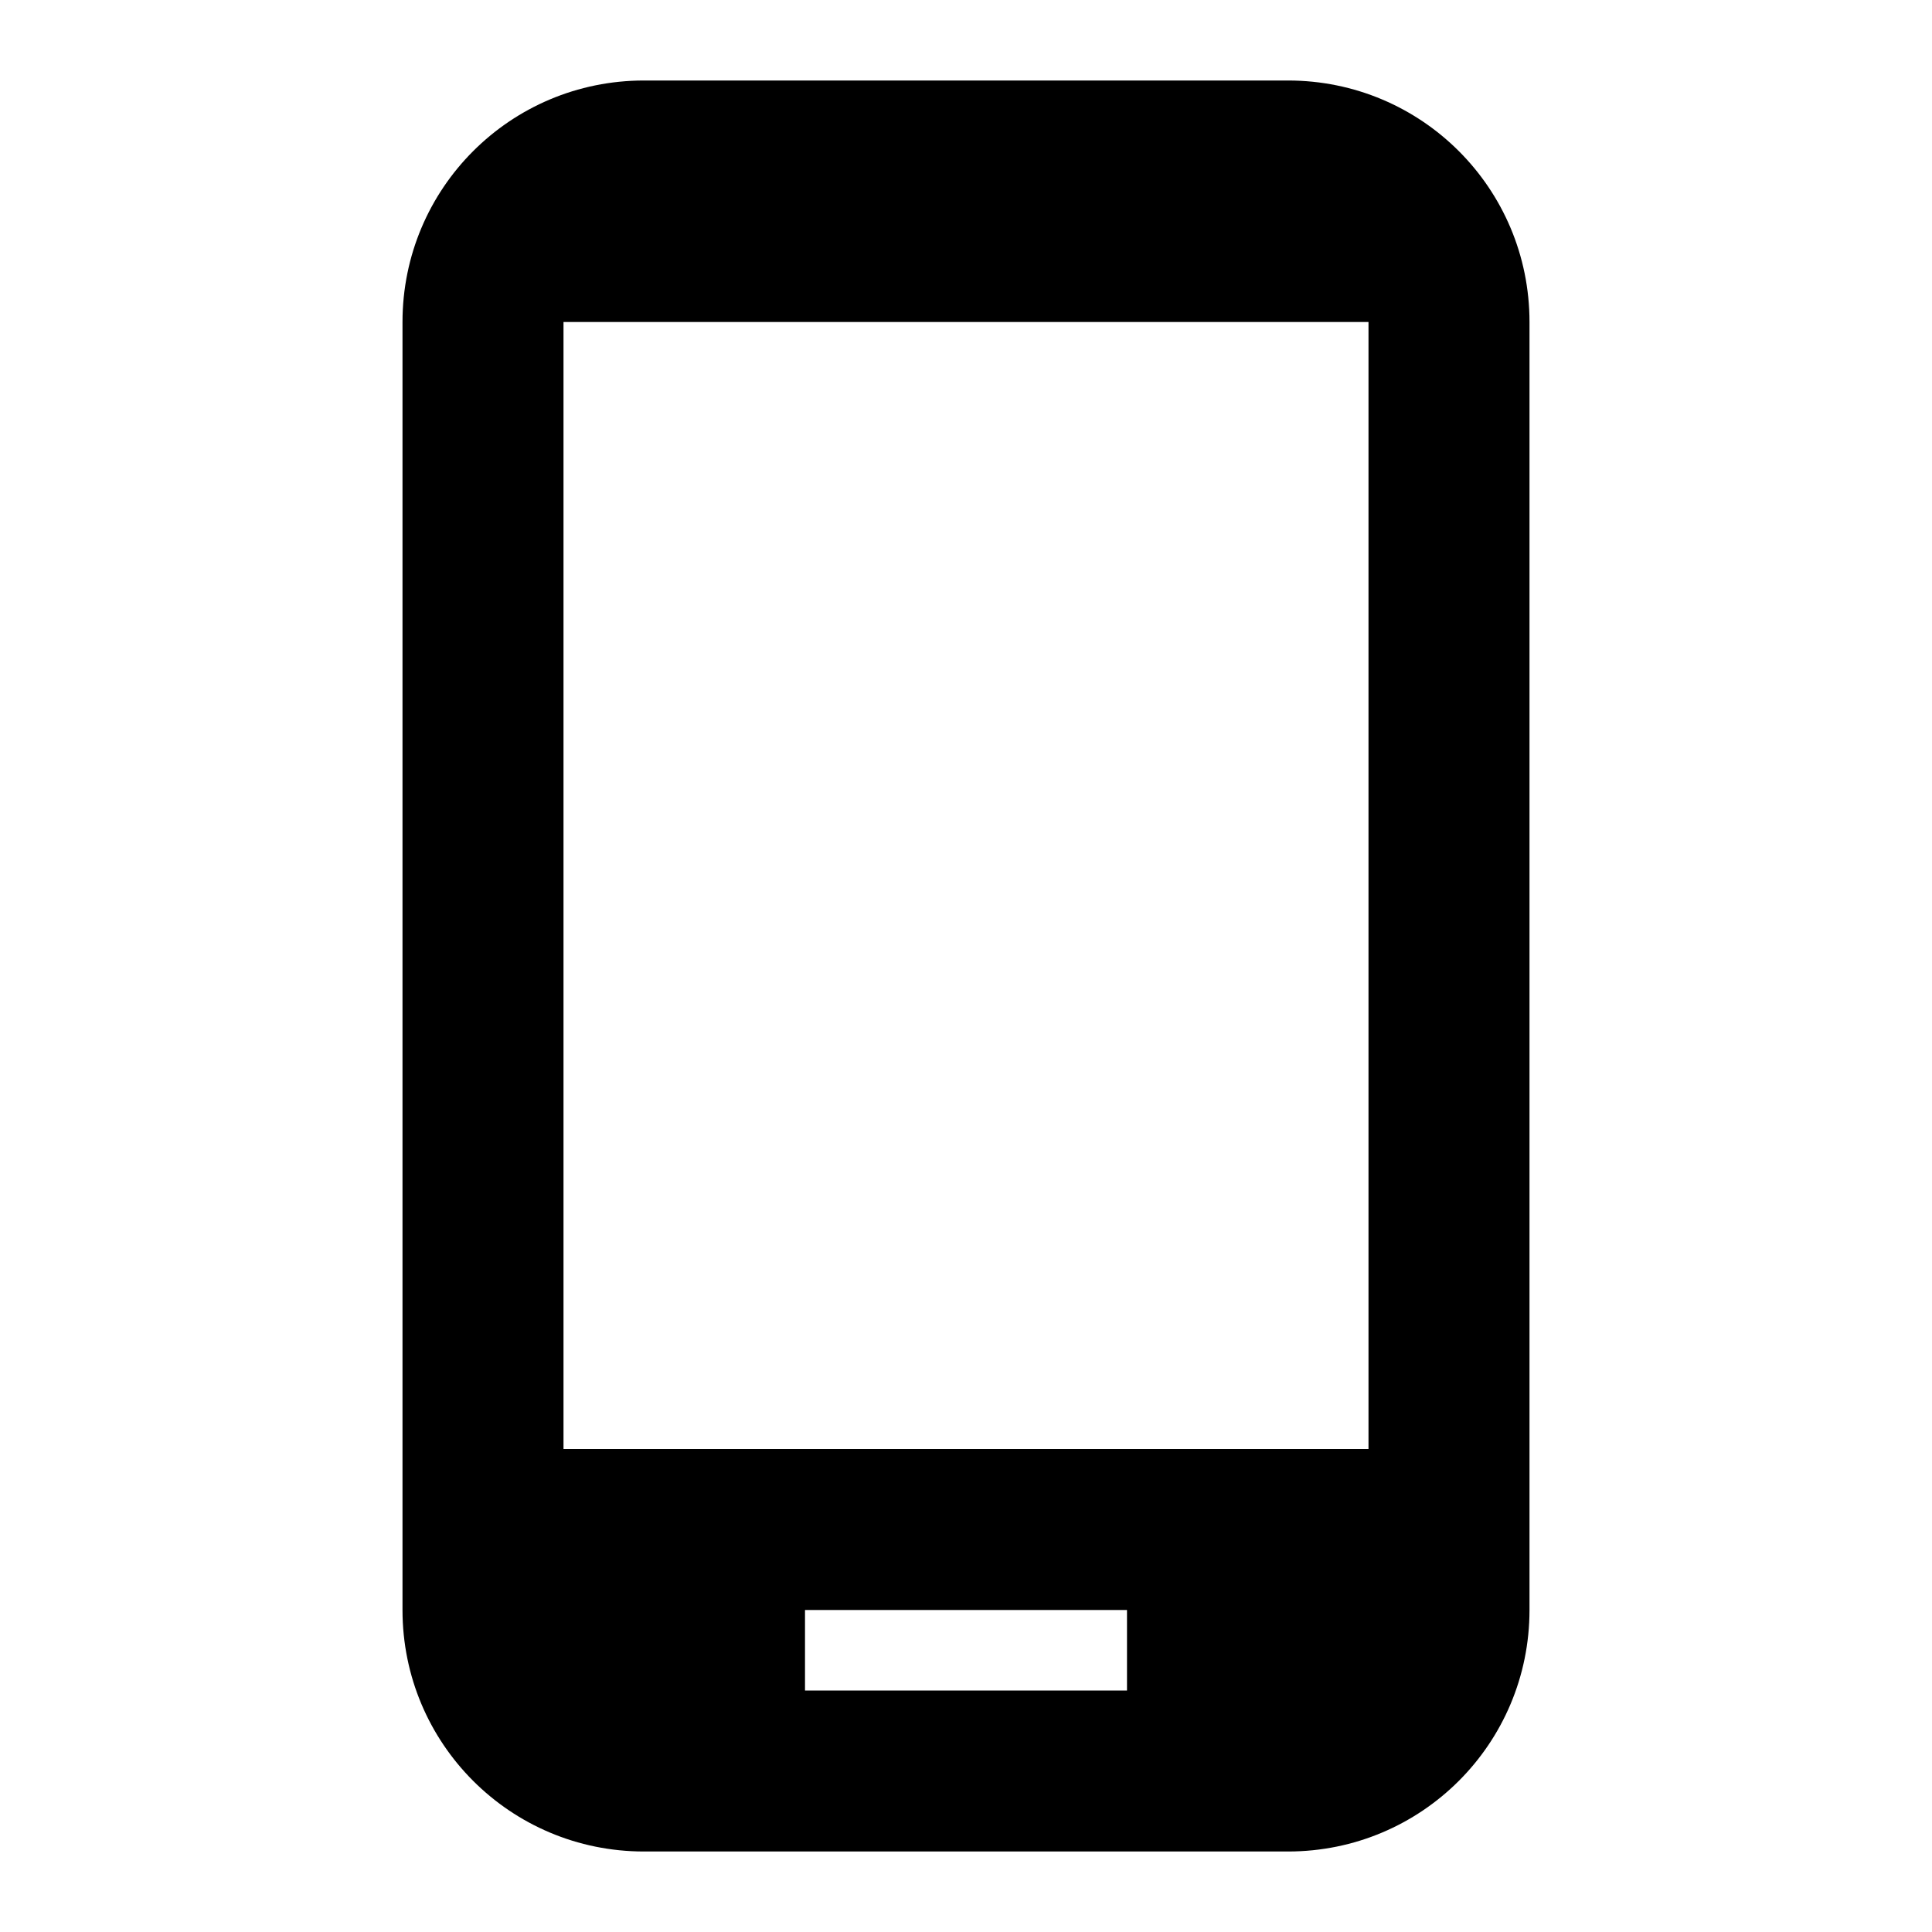
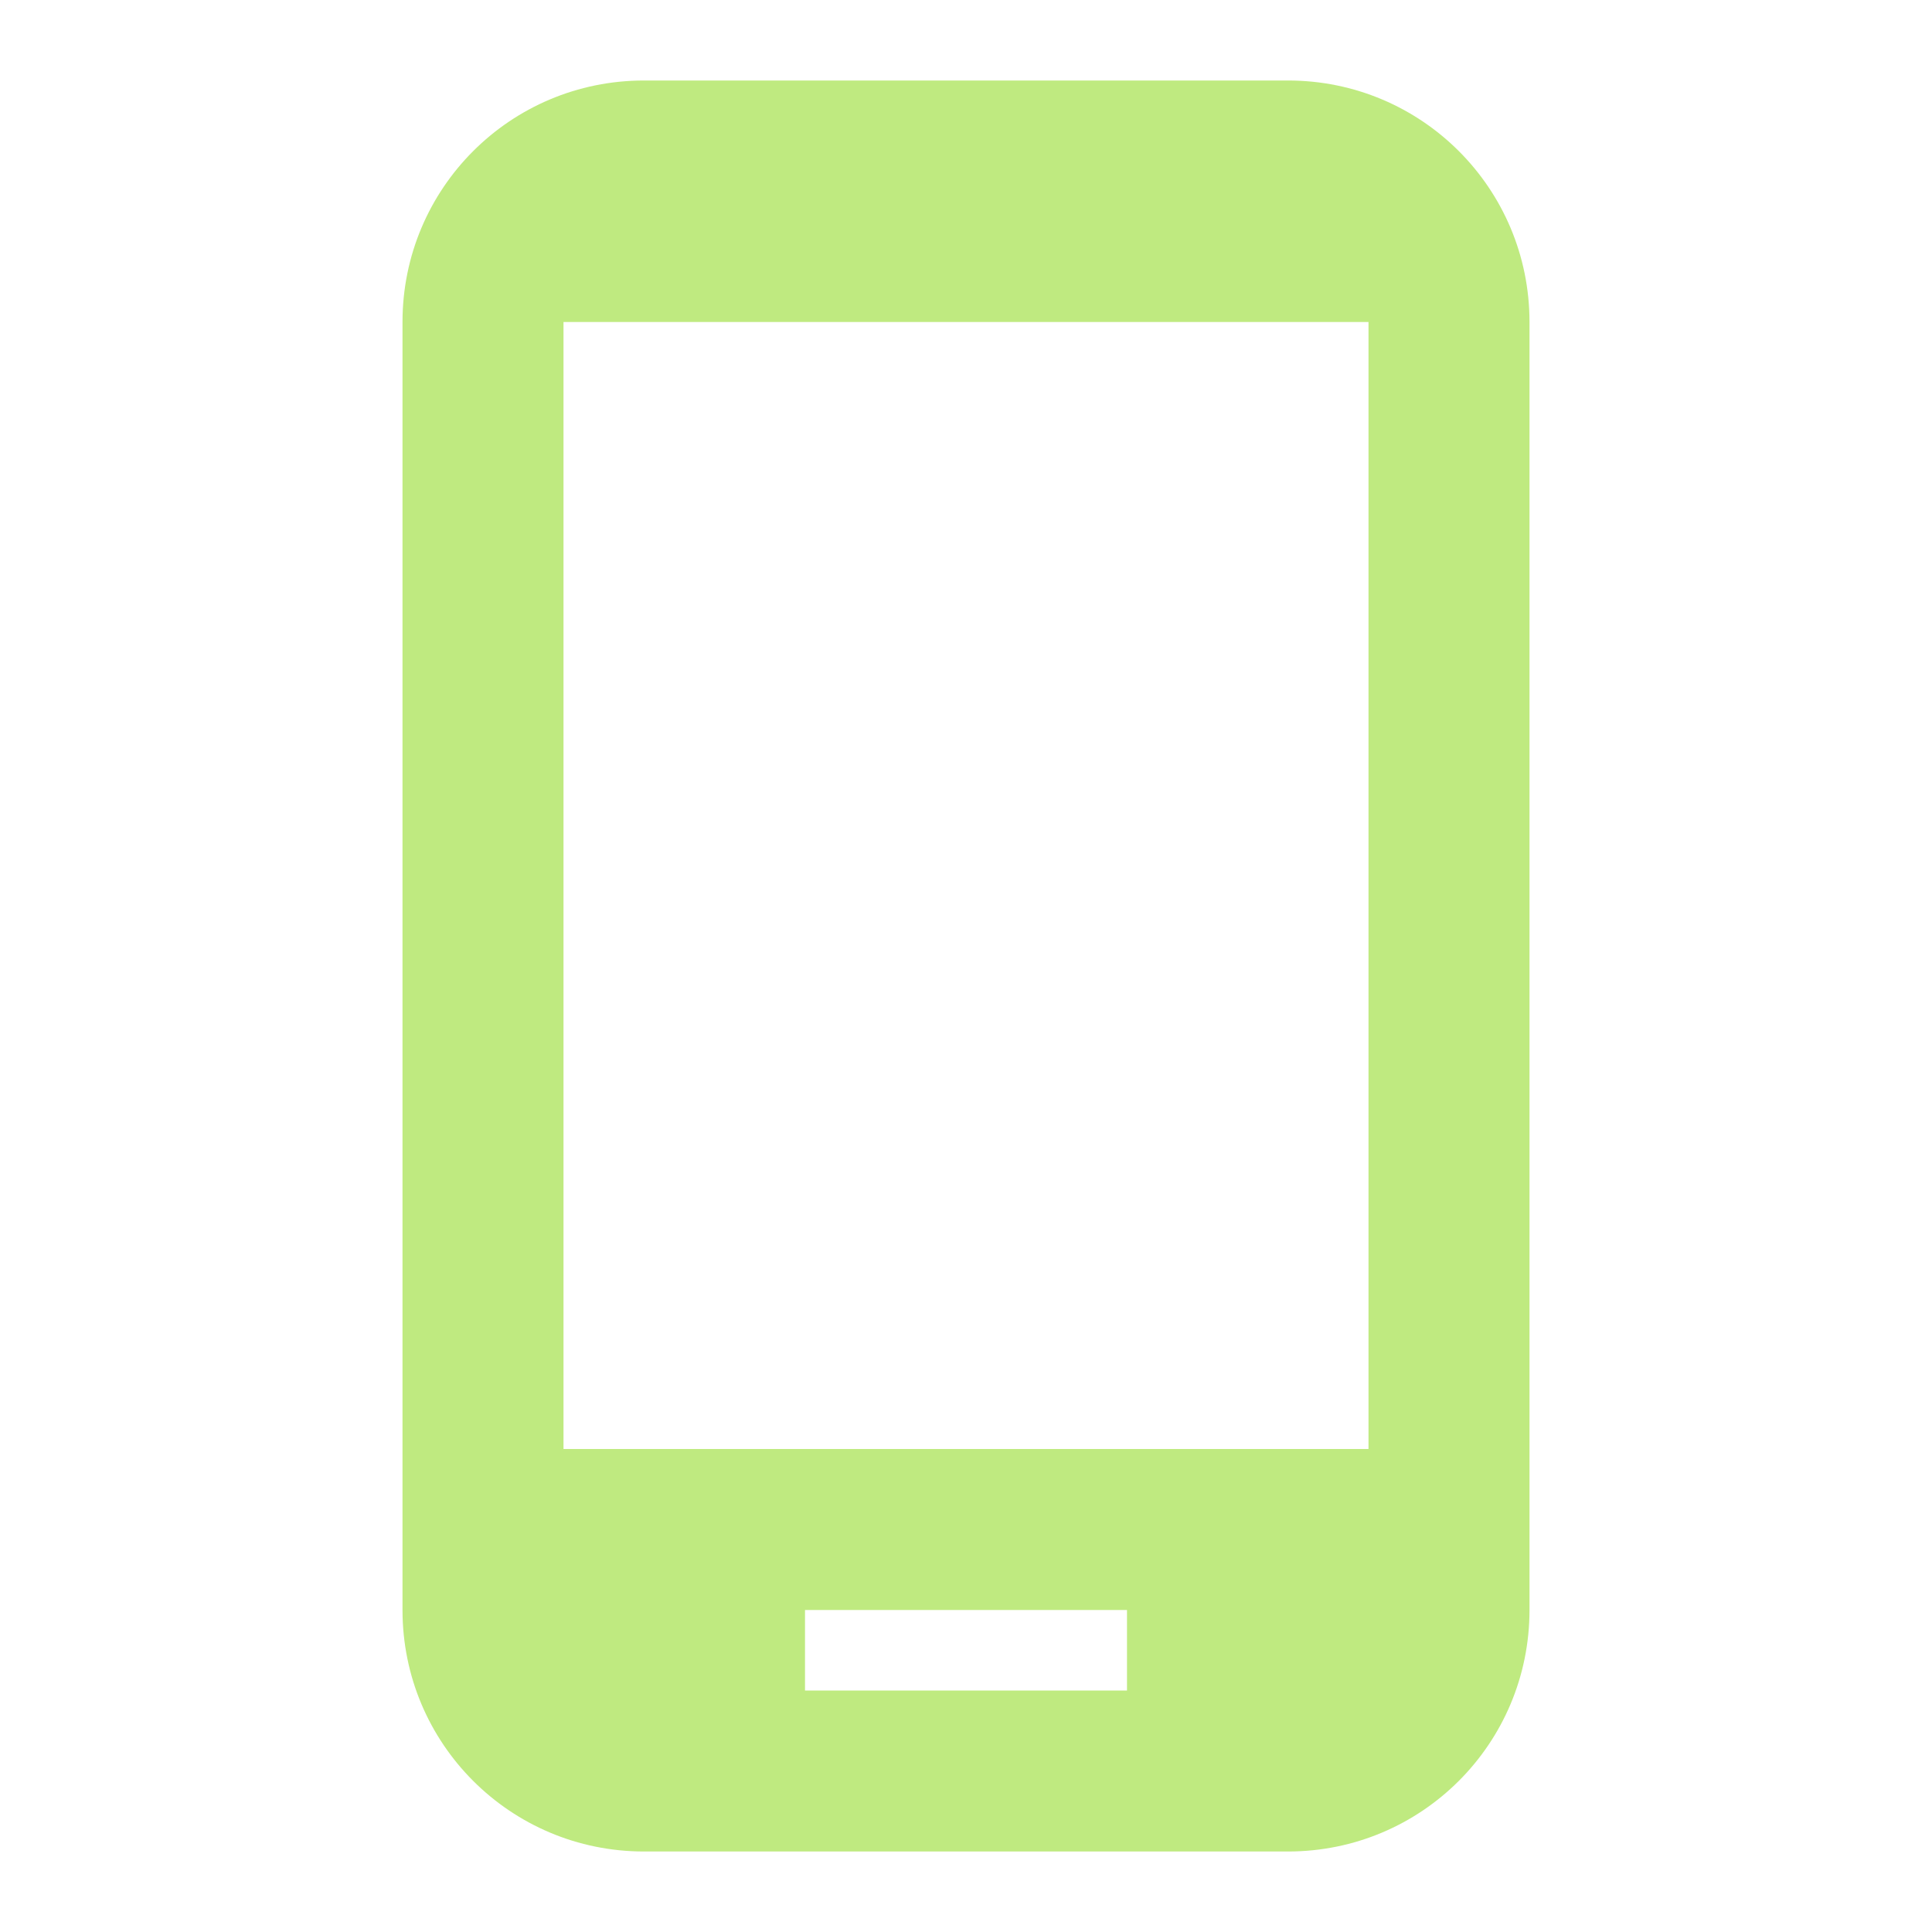
- <svg xmlns="http://www.w3.org/2000/svg" height="24px" viewBox="0 0 24 24" width="24px" fill="#000000">
+ <svg xmlns="http://www.w3.org/2000/svg" height="24px" viewBox="0 0 24 24" width="24px" fill="#bfea80">
  <path d="M0 0h24v24H0V0z" fill="none" />
  <path d="M16 1H8C6.34 1 5 2.34 5 4v16c0 1.66 1.34 3 3 3h8c1.66 0 3-1.34 3-3V4c0-1.66-1.34-3-3-3zm1 17H7V4h10v14zm-3 3h-4v-1h4v1z" />
</svg>
